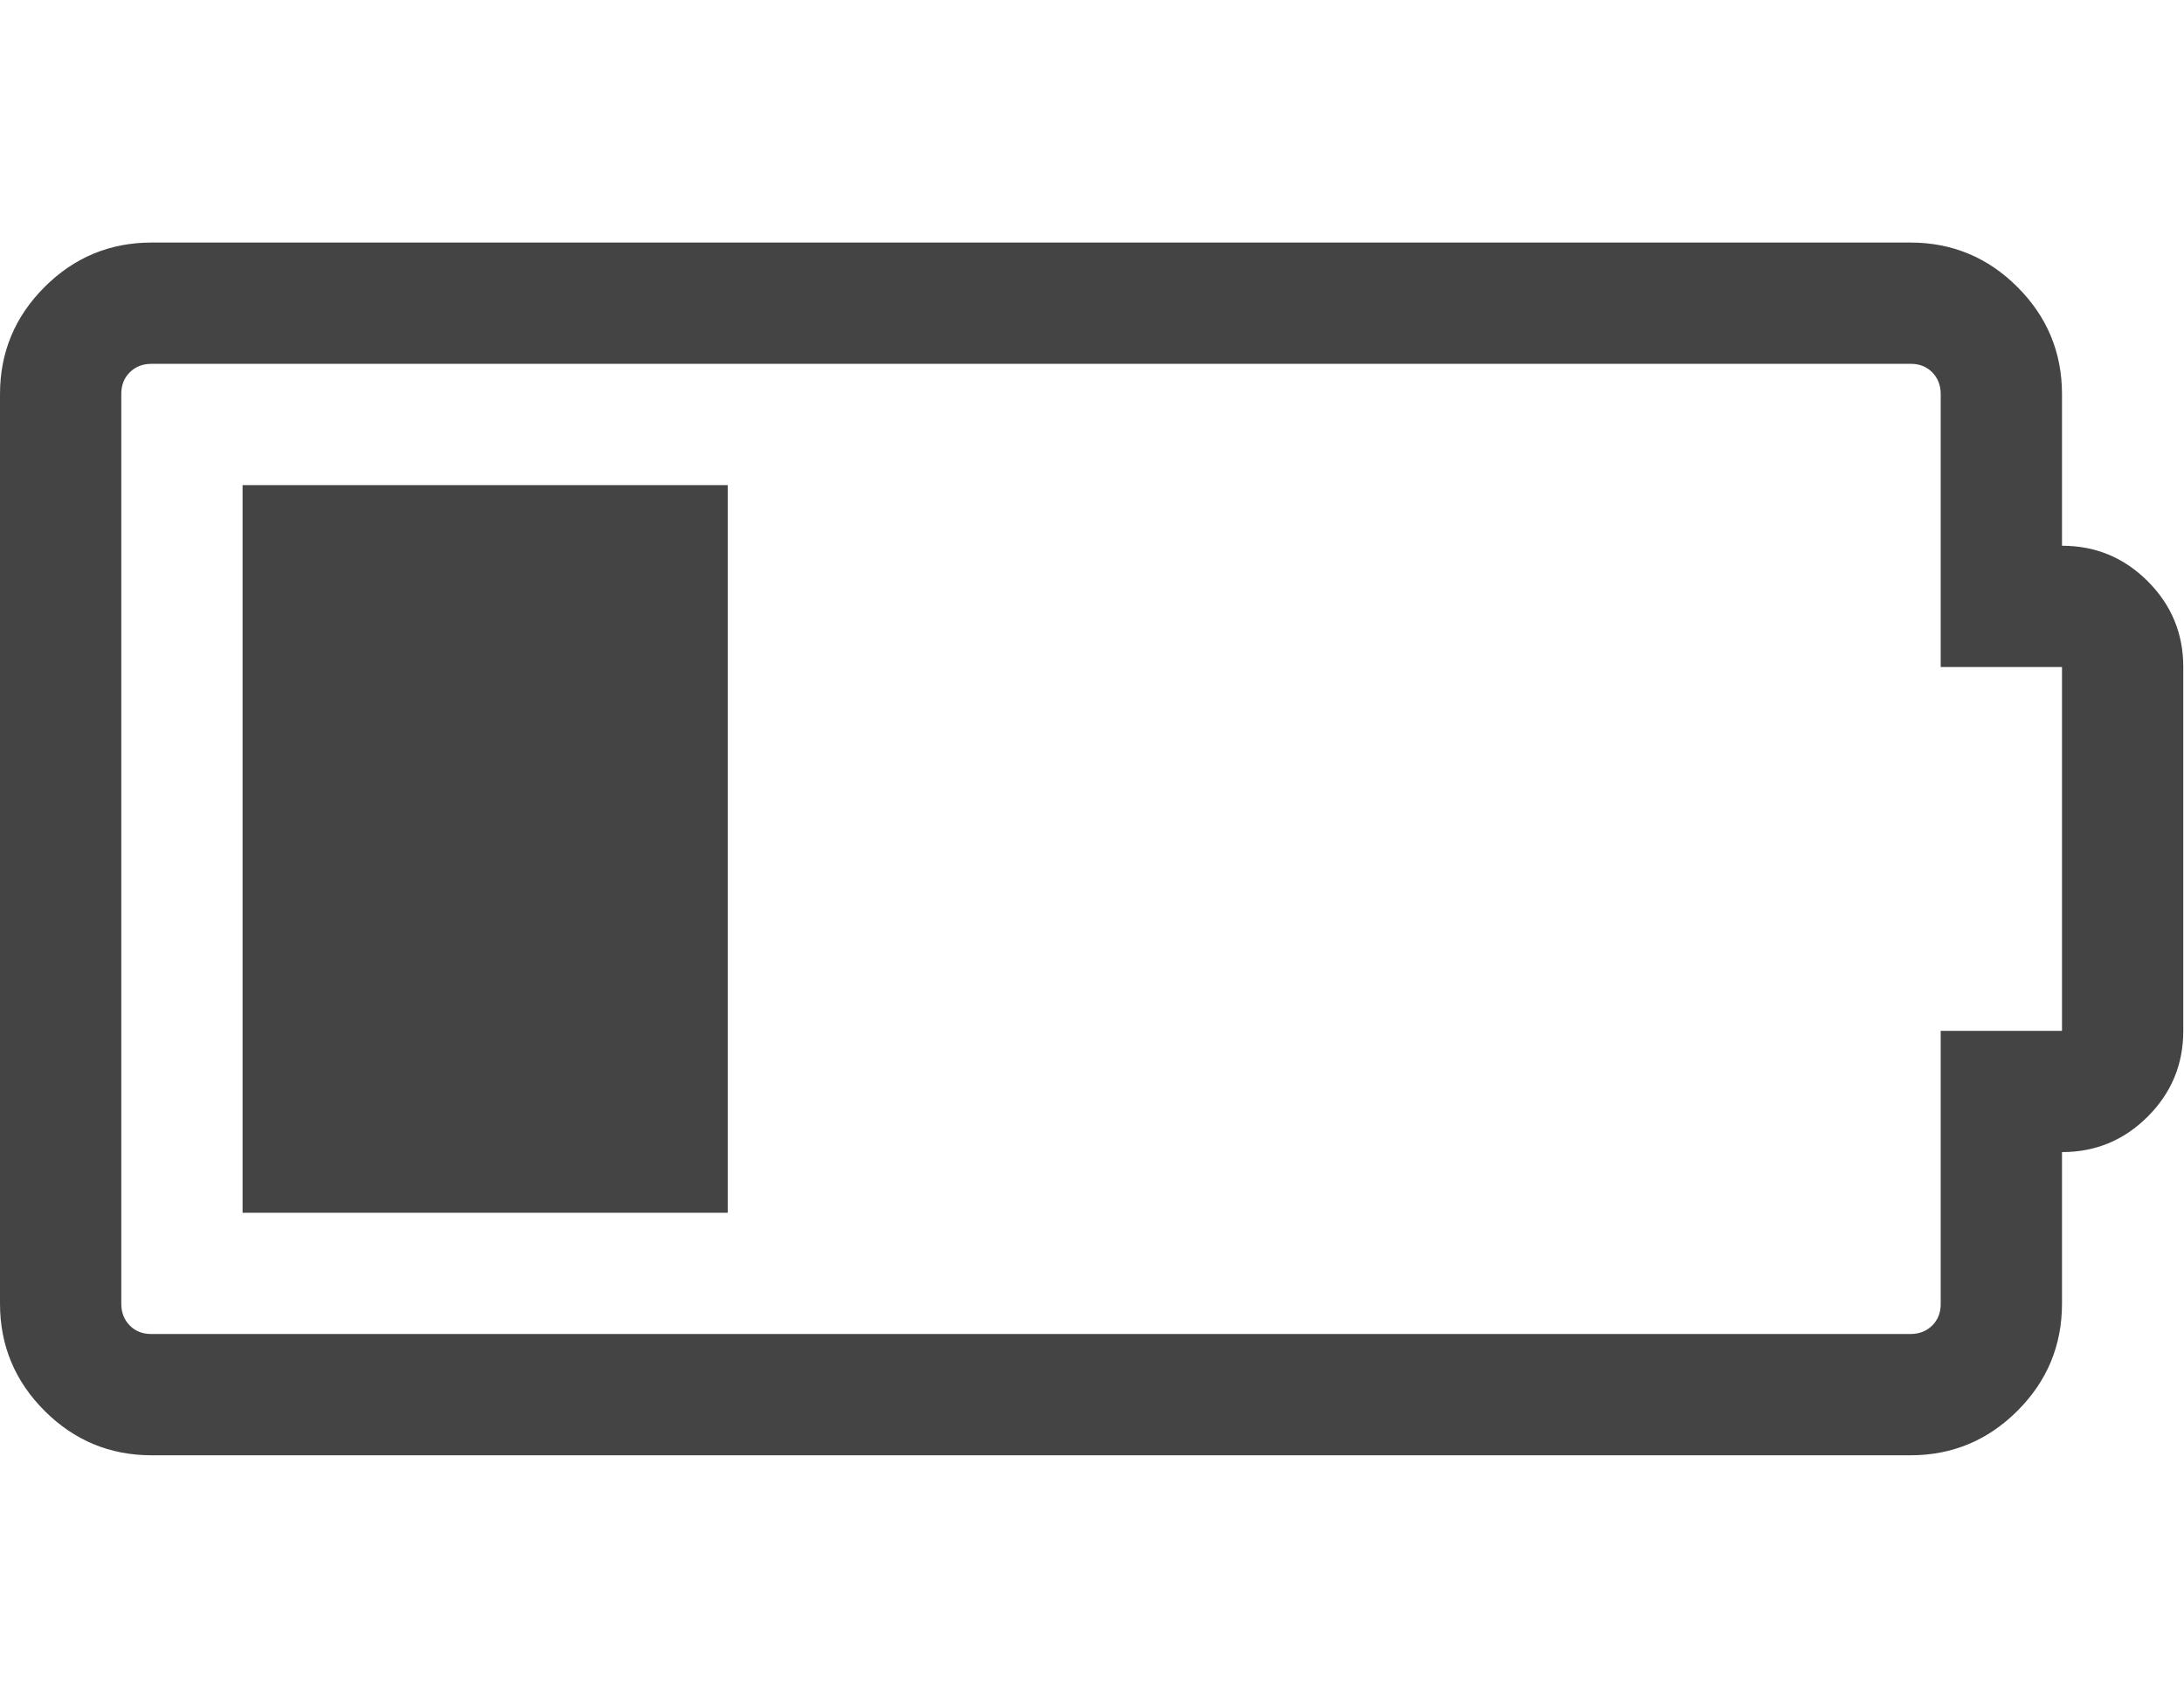
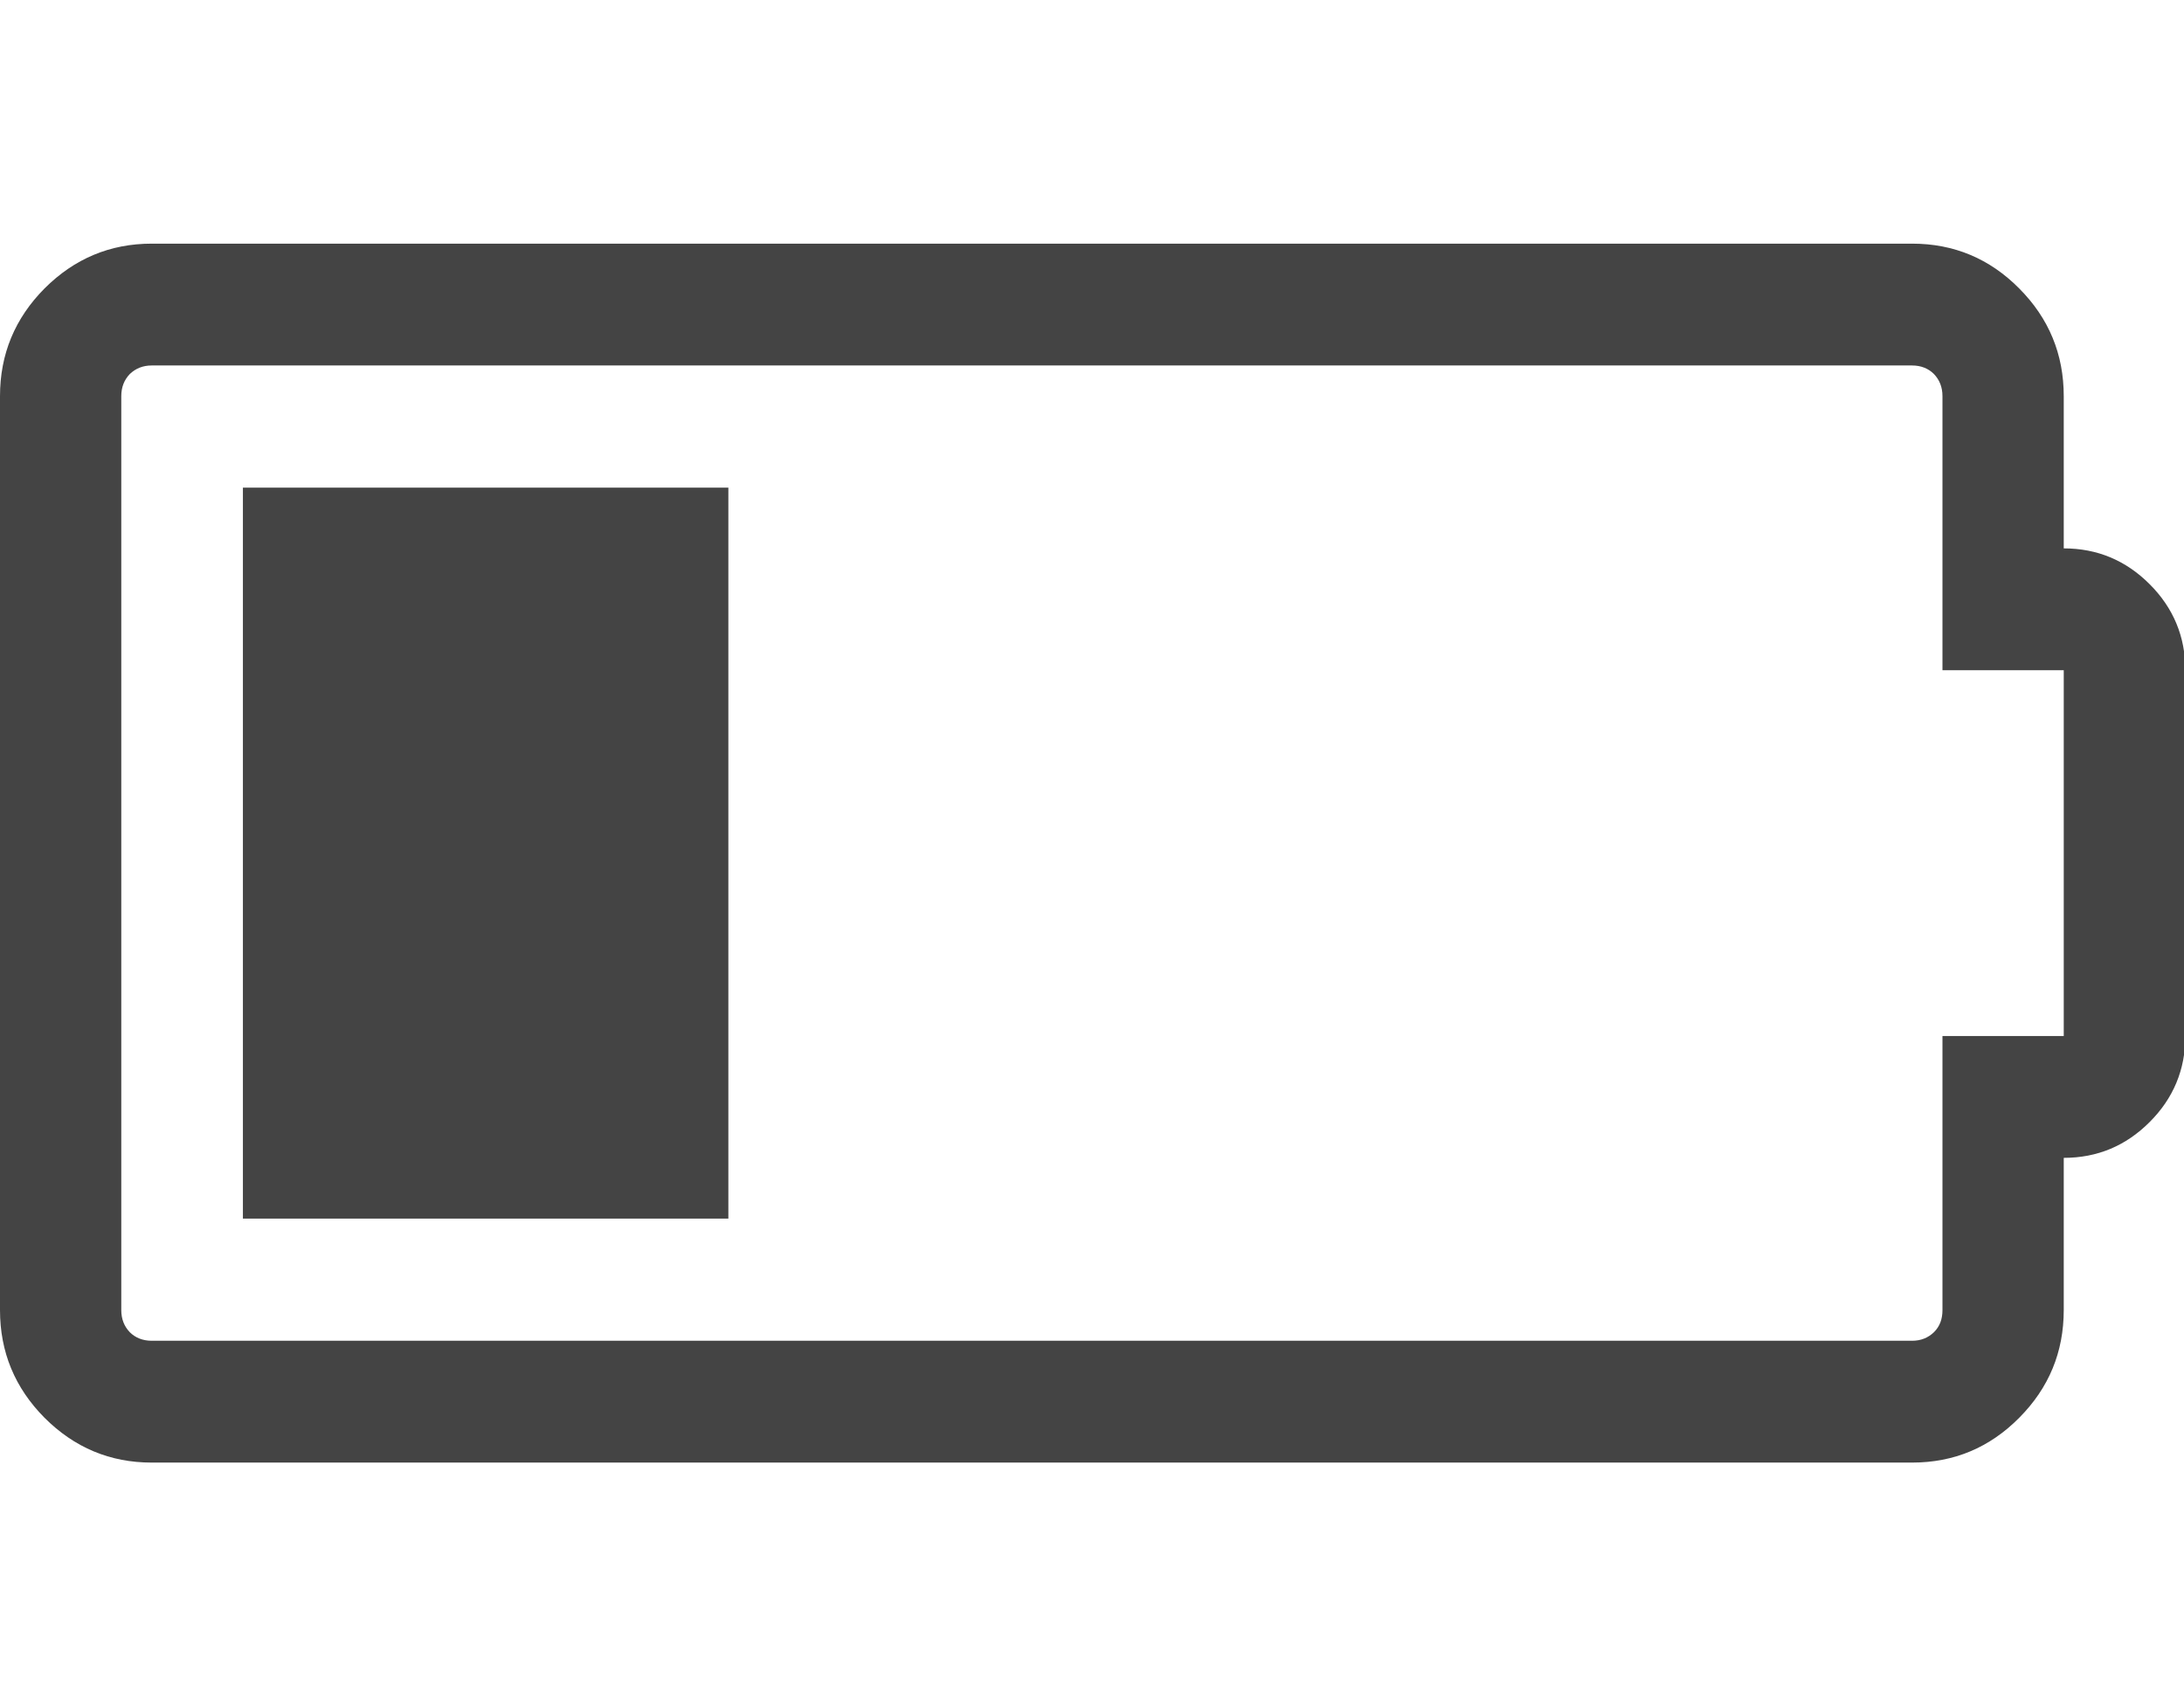
- <svg xmlns="http://www.w3.org/2000/svg" t="1762843840496" class="icon" viewBox="0 0 1317 1024" version="1.1" p-id="12115" width="257.227" height="200">
-   <path d="M146.286 731.429l0-438.857 292.571 0 0 438.857-292.571 0zM1243.429 329.143q30.281 0 51.712 21.431t21.431 51.712l0 219.429q0 30.281-21.431 51.712t-51.712 21.431l0 91.429q0 37.742-26.843 64.585t-64.585 26.843l-1060.571 0q-37.742 0-64.585-26.843t-26.843-64.585l0-548.571q0-37.742 26.843-64.585t64.585-26.843l1060.571 0q37.742 0 64.585 26.843t26.843 64.585l0 91.429zM1243.429 621.714l0-219.429-73.143 0 0-164.571q0-7.973-5.12-13.166t-13.166-5.12l-1060.571 0q-7.973 0-13.166 5.12t-5.12 13.166l0 548.571q0 7.973 5.12 13.166t13.166 5.12l1060.571 0q7.973 0 13.166-5.12t5.12-13.166l0-164.571 73.143 0z" fill="#444444" p-id="12116" />
+ <svg xmlns="http://www.w3.org/2000/svg" width="32px" height="px" viewBox="0 0 32 25" version="1.1">
+   <g id="surface1">
+     <path style=" stroke:none;fill-rule:nonzero;fill:rgb(26.667%,26.667%,26.667%);fill-opacity:1;" d="M 3.559 17.855 L 3.559 7.145 L 10.672 7.145 L 10.672 17.855 Z M 30.238 8.035 C 30.73 8.035 31.148 8.211 31.496 8.559 C 31.844 8.906 32.02 9.328 32.02 9.82 L 32.02 15.18 C 32.02 15.672 31.844 16.094 31.496 16.441 C 31.148 16.789 30.73 16.965 30.238 16.965 L 30.238 19.195 C 30.238 19.812 30.02 20.336 29.586 20.773 C 29.152 21.211 28.629 21.43 28.016 21.43 L 2.223 21.43 C 1.613 21.43 1.09 21.211 0.652 20.773 C 0.219 20.336 0 19.812 0 19.195 L 0 5.805 C 0 5.188 0.219 4.664 0.652 4.227 C 1.09 3.789 1.613 3.57 2.223 3.57 L 28.016 3.57 C 28.629 3.57 29.152 3.789 29.586 4.227 C 30.02 4.664 30.238 5.188 30.238 5.805 Z M 30.238 15.18 L 30.238 9.82 L 28.461 9.82 L 28.461 5.805 C 28.461 5.672 28.418 5.566 28.336 5.48 C 28.254 5.398 28.145 5.355 28.016 5.355 L 2.223 5.355 C 2.094 5.355 1.988 5.398 1.902 5.48 C 1.82 5.566 1.777 5.672 1.777 5.805 L 1.777 19.195 C 1.777 19.328 1.82 19.434 1.902 19.52 C 1.984 19.602 2.094 19.645 2.223 19.645 L 28.016 19.645 C 28.145 19.645 28.25 19.602 28.336 19.52 C 28.422 19.434 28.461 19.328 28.461 19.195 L 28.461 15.18 Z M 30.238 15.18 " />
+   </g>
</svg>
